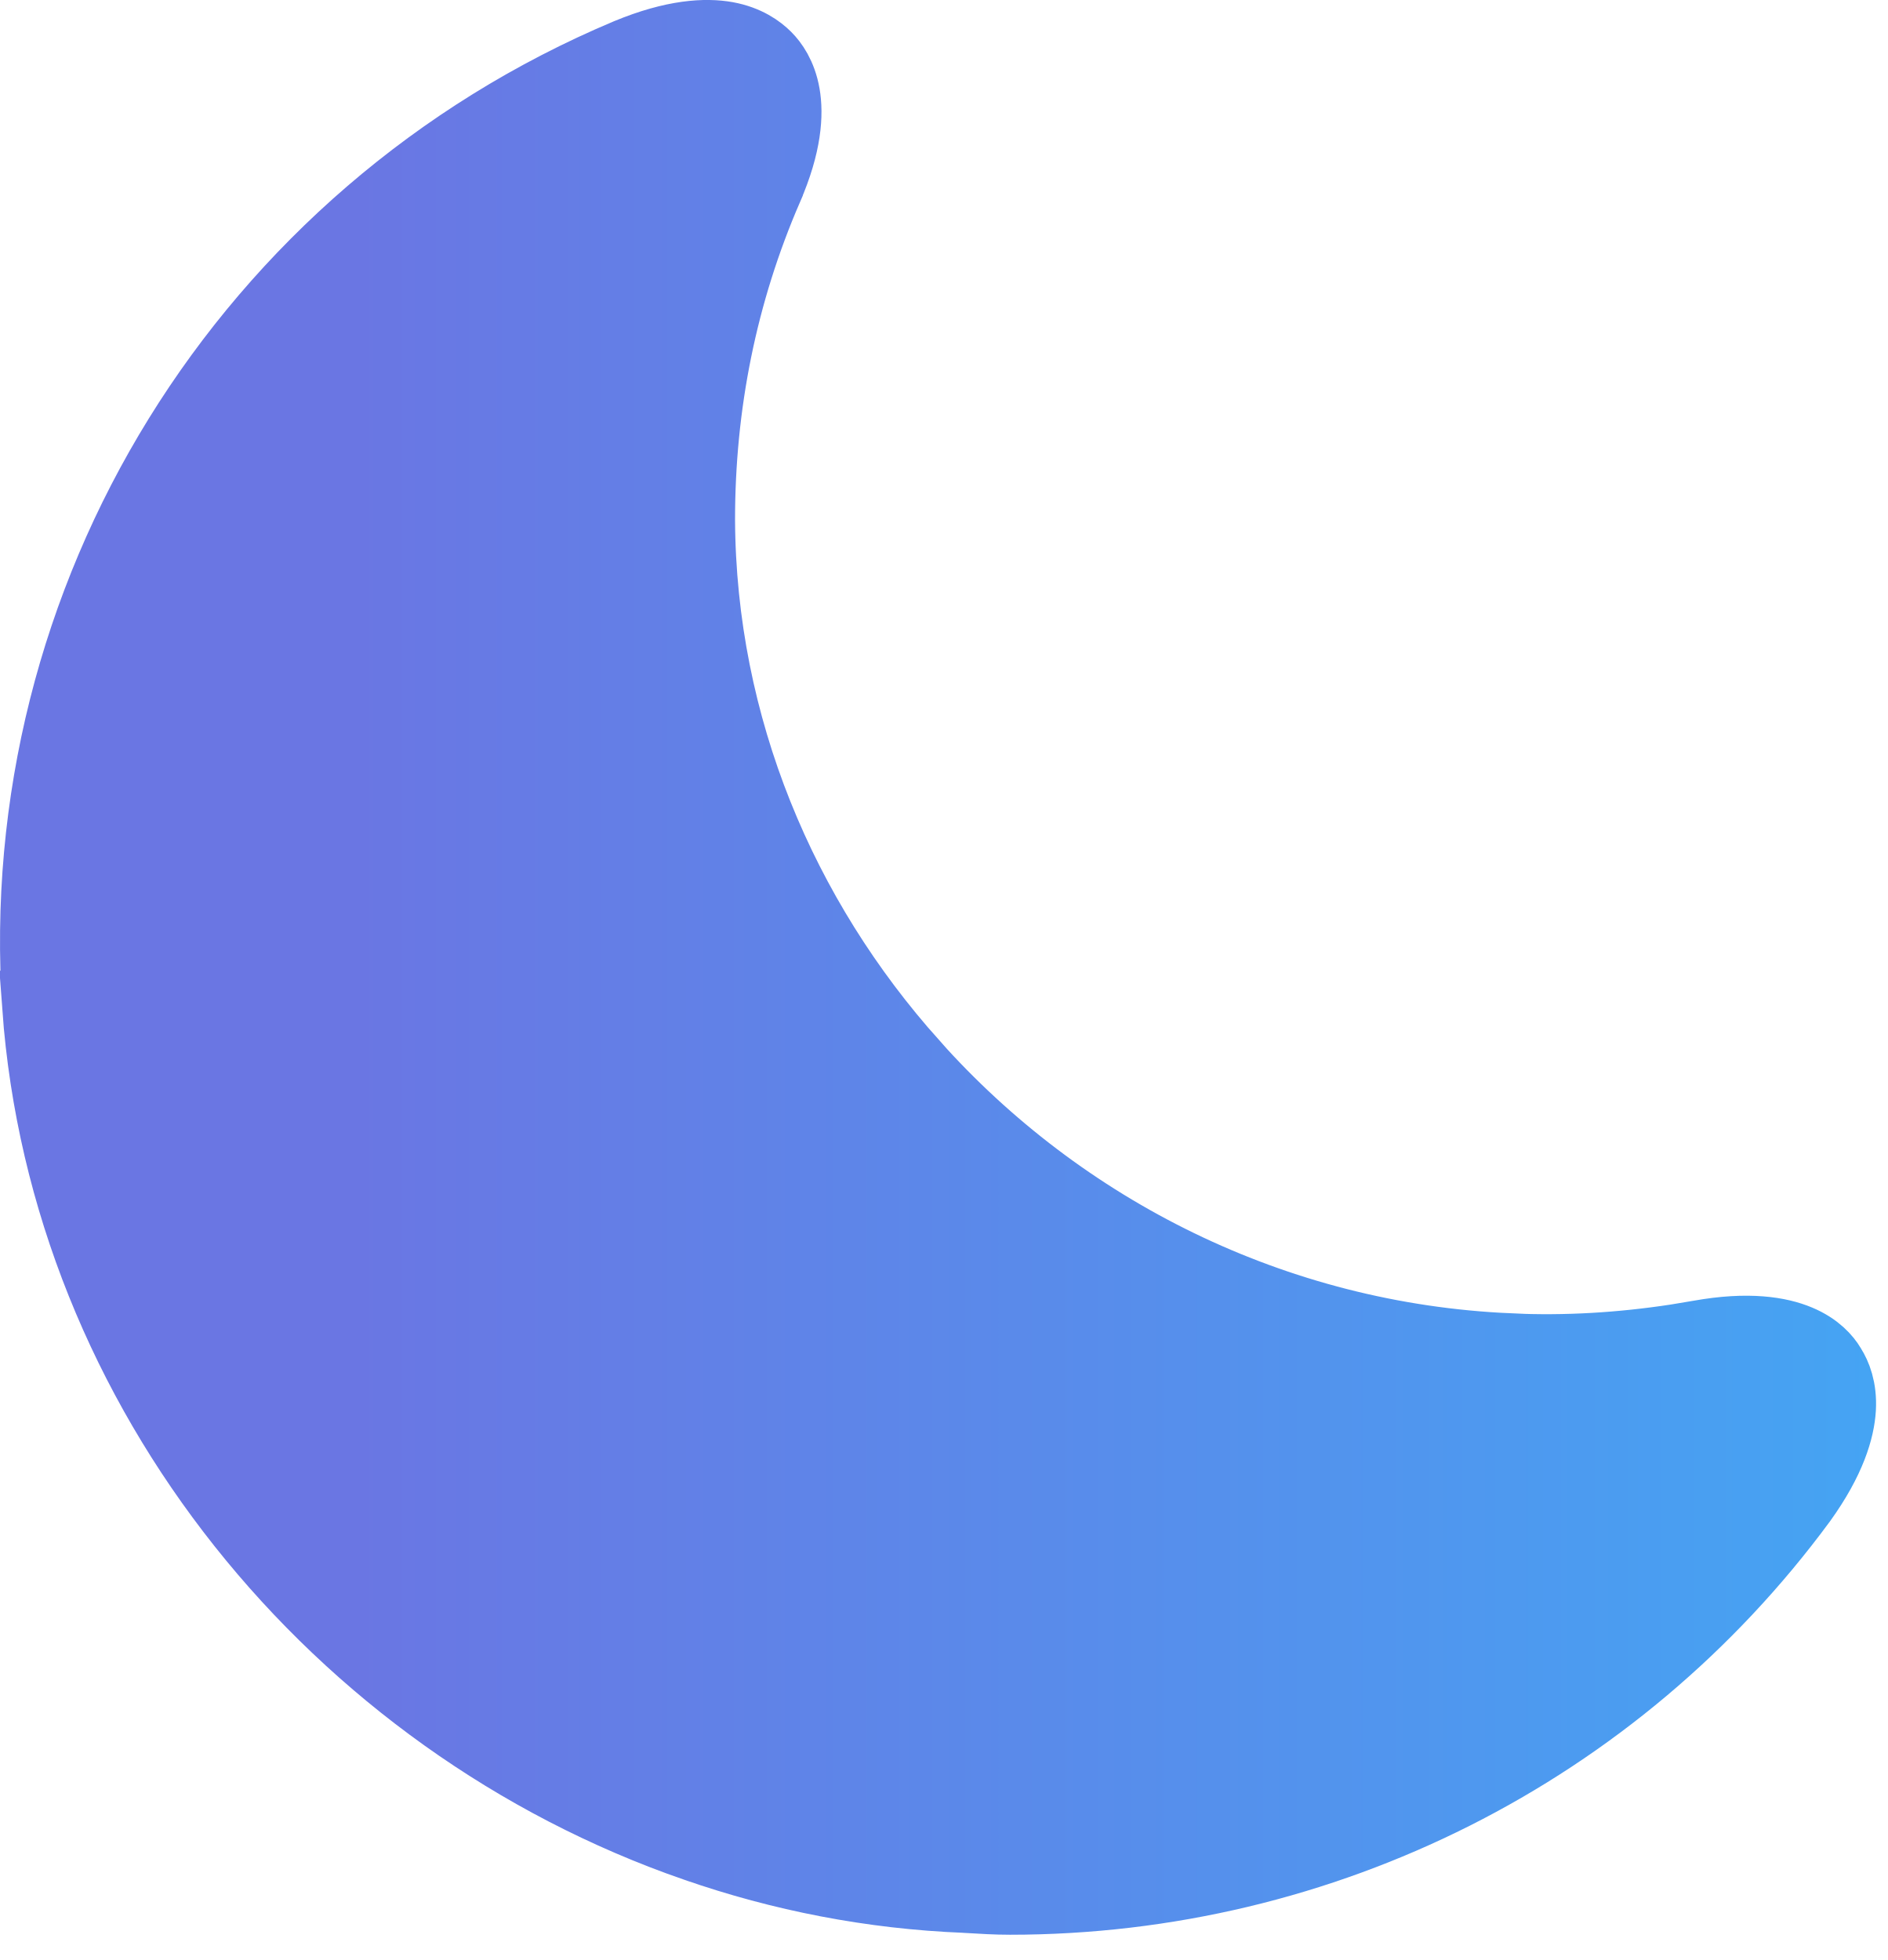
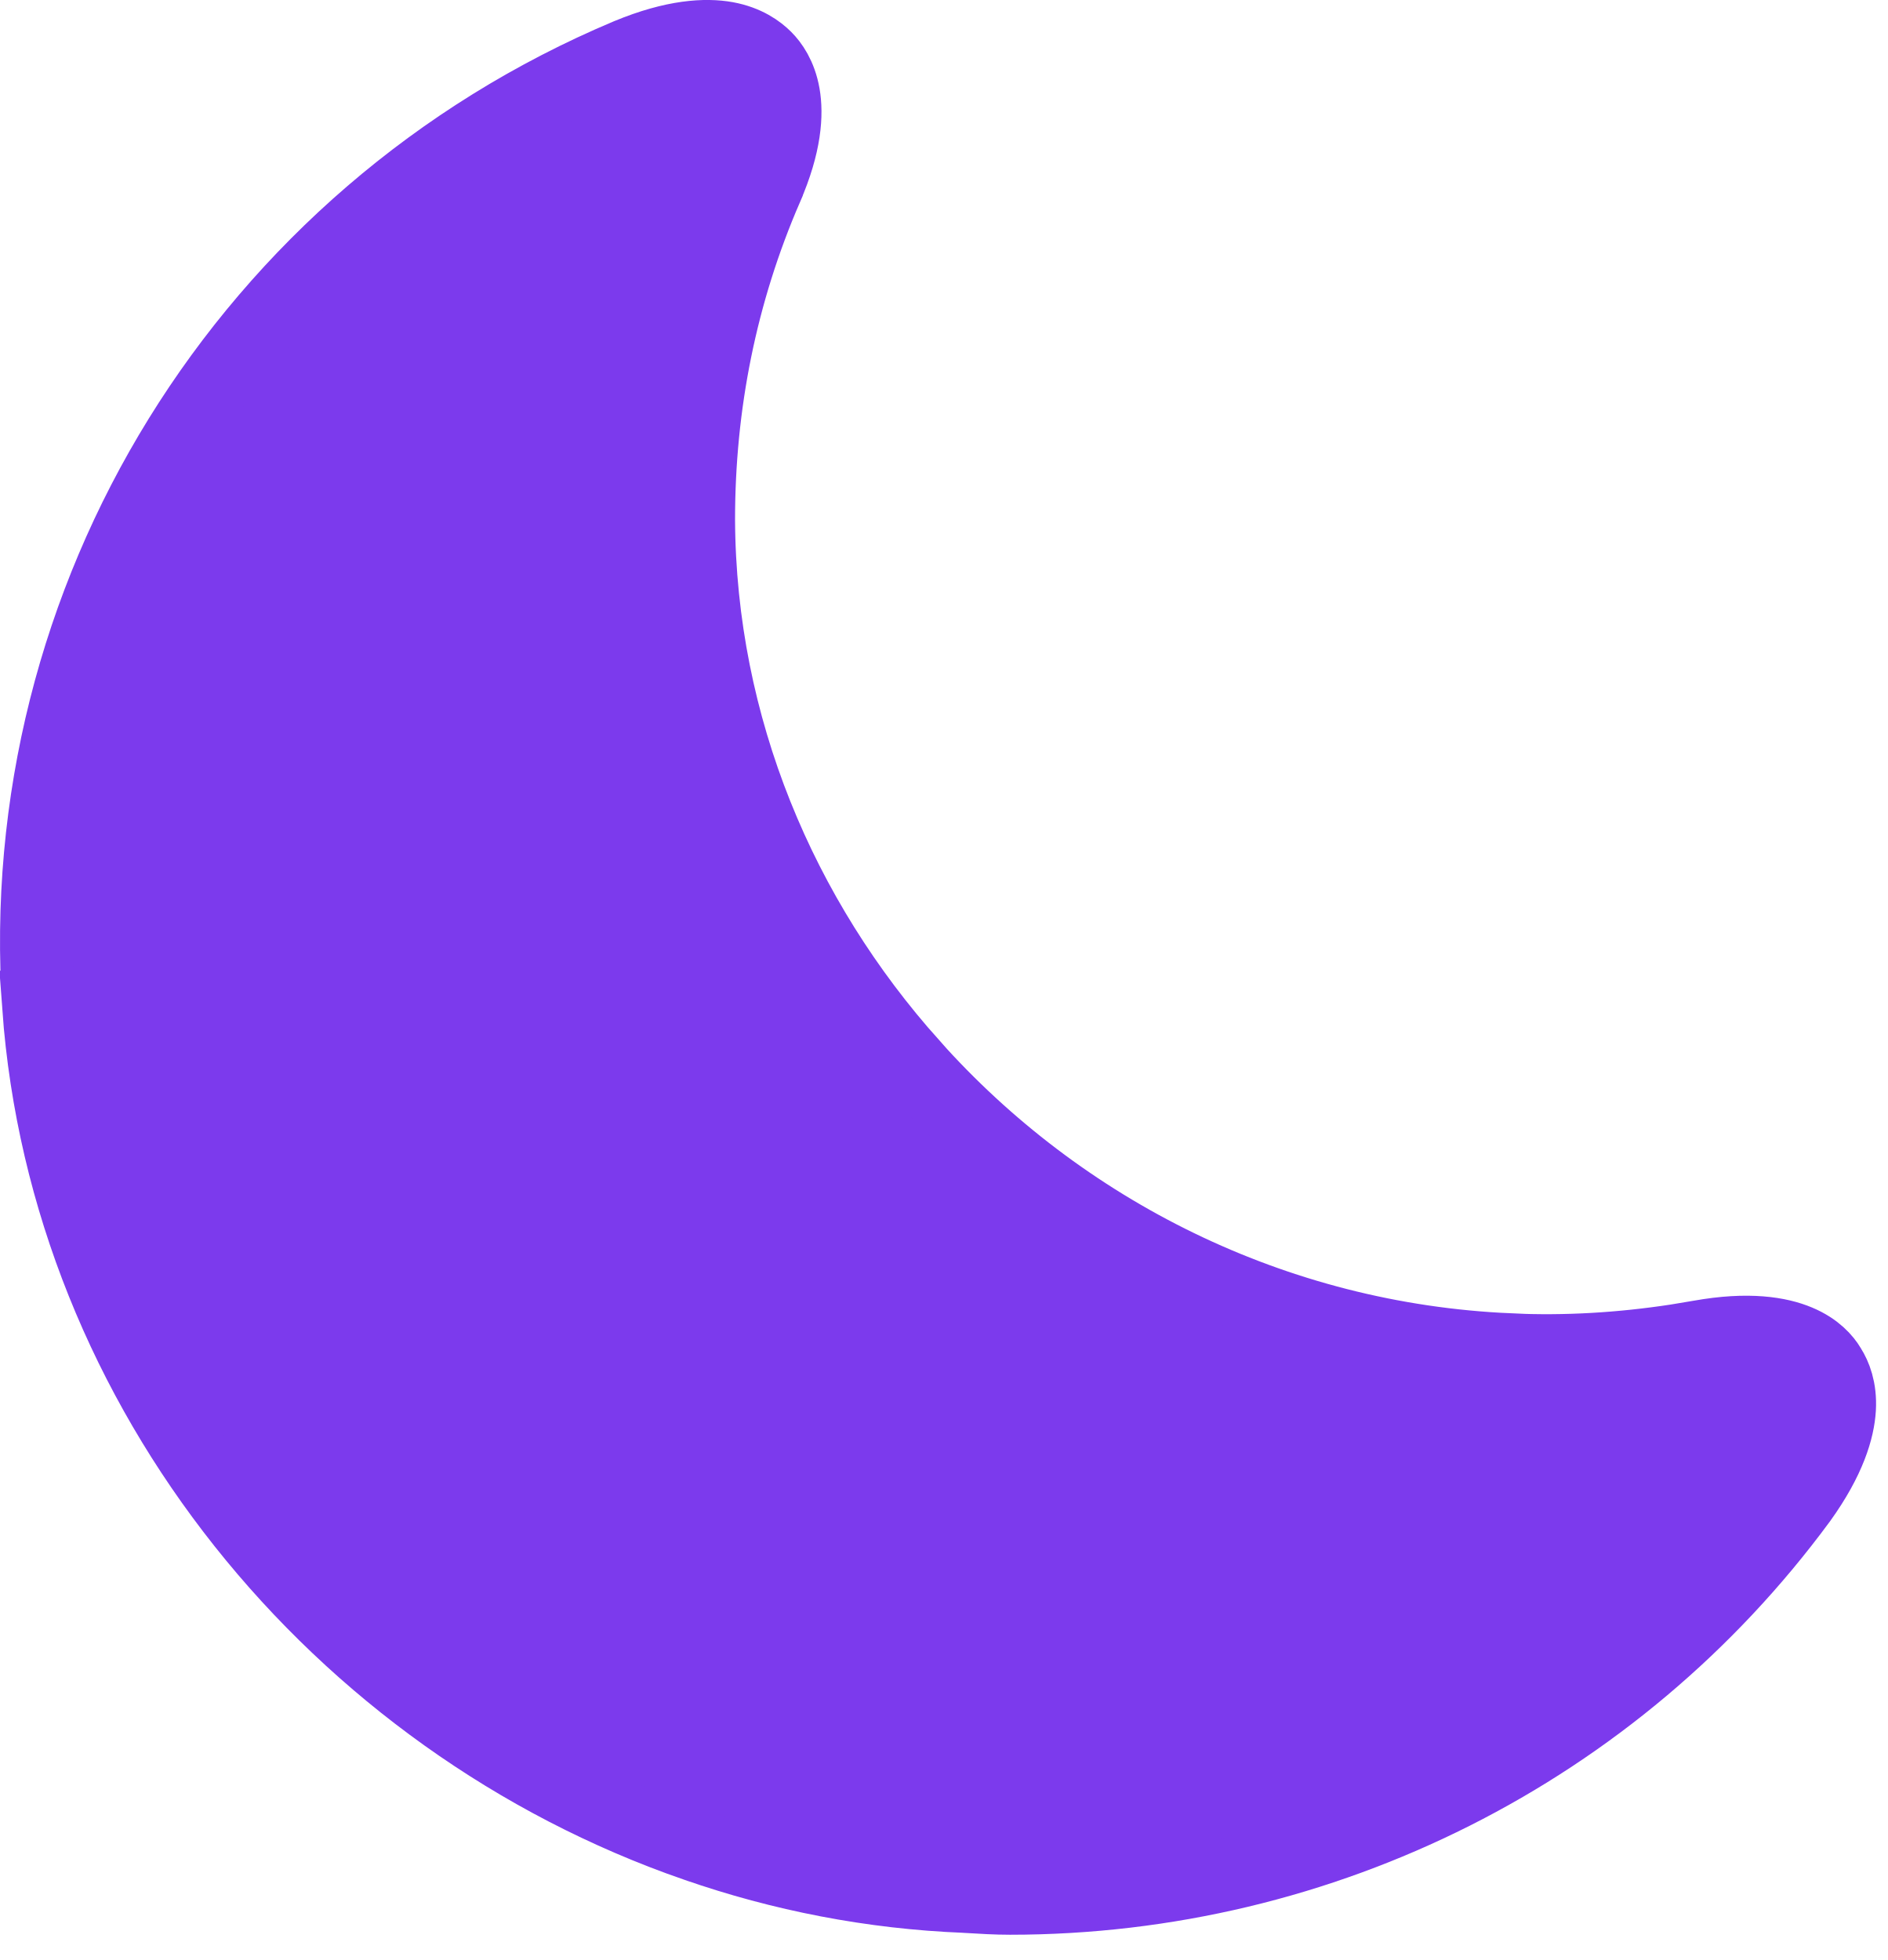
<svg xmlns="http://www.w3.org/2000/svg" width="26" height="27" viewBox="0 0 26 27" fill="none">
  <path d="M8.65 0.754C9.289 0.489 9.725 0.472 10.005 0.522C10.282 0.573 10.45 0.698 10.545 0.793C10.631 0.879 10.75 1.04 10.796 1.304C10.842 1.569 10.823 1.982 10.56 2.586L10.56 2.587C9.931 4.039 9.625 5.573 9.625 7.159V7.162C9.639 10.012 10.758 12.647 12.565 14.664V14.665C14.611 16.961 17.548 18.451 20.795 18.591V18.592C21.567 18.628 22.335 18.58 23.09 18.465L23.413 18.411C24.089 18.29 24.512 18.366 24.767 18.473C25.018 18.578 25.143 18.728 25.202 18.827L25.209 18.839C25.275 18.944 25.356 19.129 25.34 19.406C25.323 19.686 25.206 20.103 24.803 20.663C22.258 24.121 18.221 26.152 13.912 26.152C13.717 26.152 13.52 26.14 13.304 26.127L13.292 26.126C12.009 26.075 10.764 25.831 9.583 25.42H9.582C4.639 23.708 0.916 19.166 0.53 13.872H0.531C0.146 8.234 3.394 2.965 8.65 0.754Z" fill="url(#paint0_linear_986_372)" stroke="url(#paint1_linear_986_372)" />
  <defs>
    <linearGradient id="paint0_linear_986_372" x1="0" y1="13.326" x2="25.842" y2="13.326" gradientUnits="userSpaceOnUse">
-       <stop offset="0.188" stop-color="#6A76E3" />
-       <stop offset="1" stop-color="#45A4F3" />
+       <stop offset="0.188" stop-color="#7c3aed" />
+       <stop offset="1" stop-color="#7c3aed" />
    </linearGradient>
    <linearGradient id="paint1_linear_986_372" x1="0" y1="13.326" x2="25.842" y2="13.326" gradientUnits="userSpaceOnUse">
-       <stop offset="0.188" stop-color="#6A76E3" />
-       <stop offset="1" stop-color="#45A4F3" />
+       <stop offset="0.188" stop-color="#7c3aed" />
+       <stop offset="1" stop-color="#7c3aed" />
    </linearGradient>
  </defs>
</svg>
